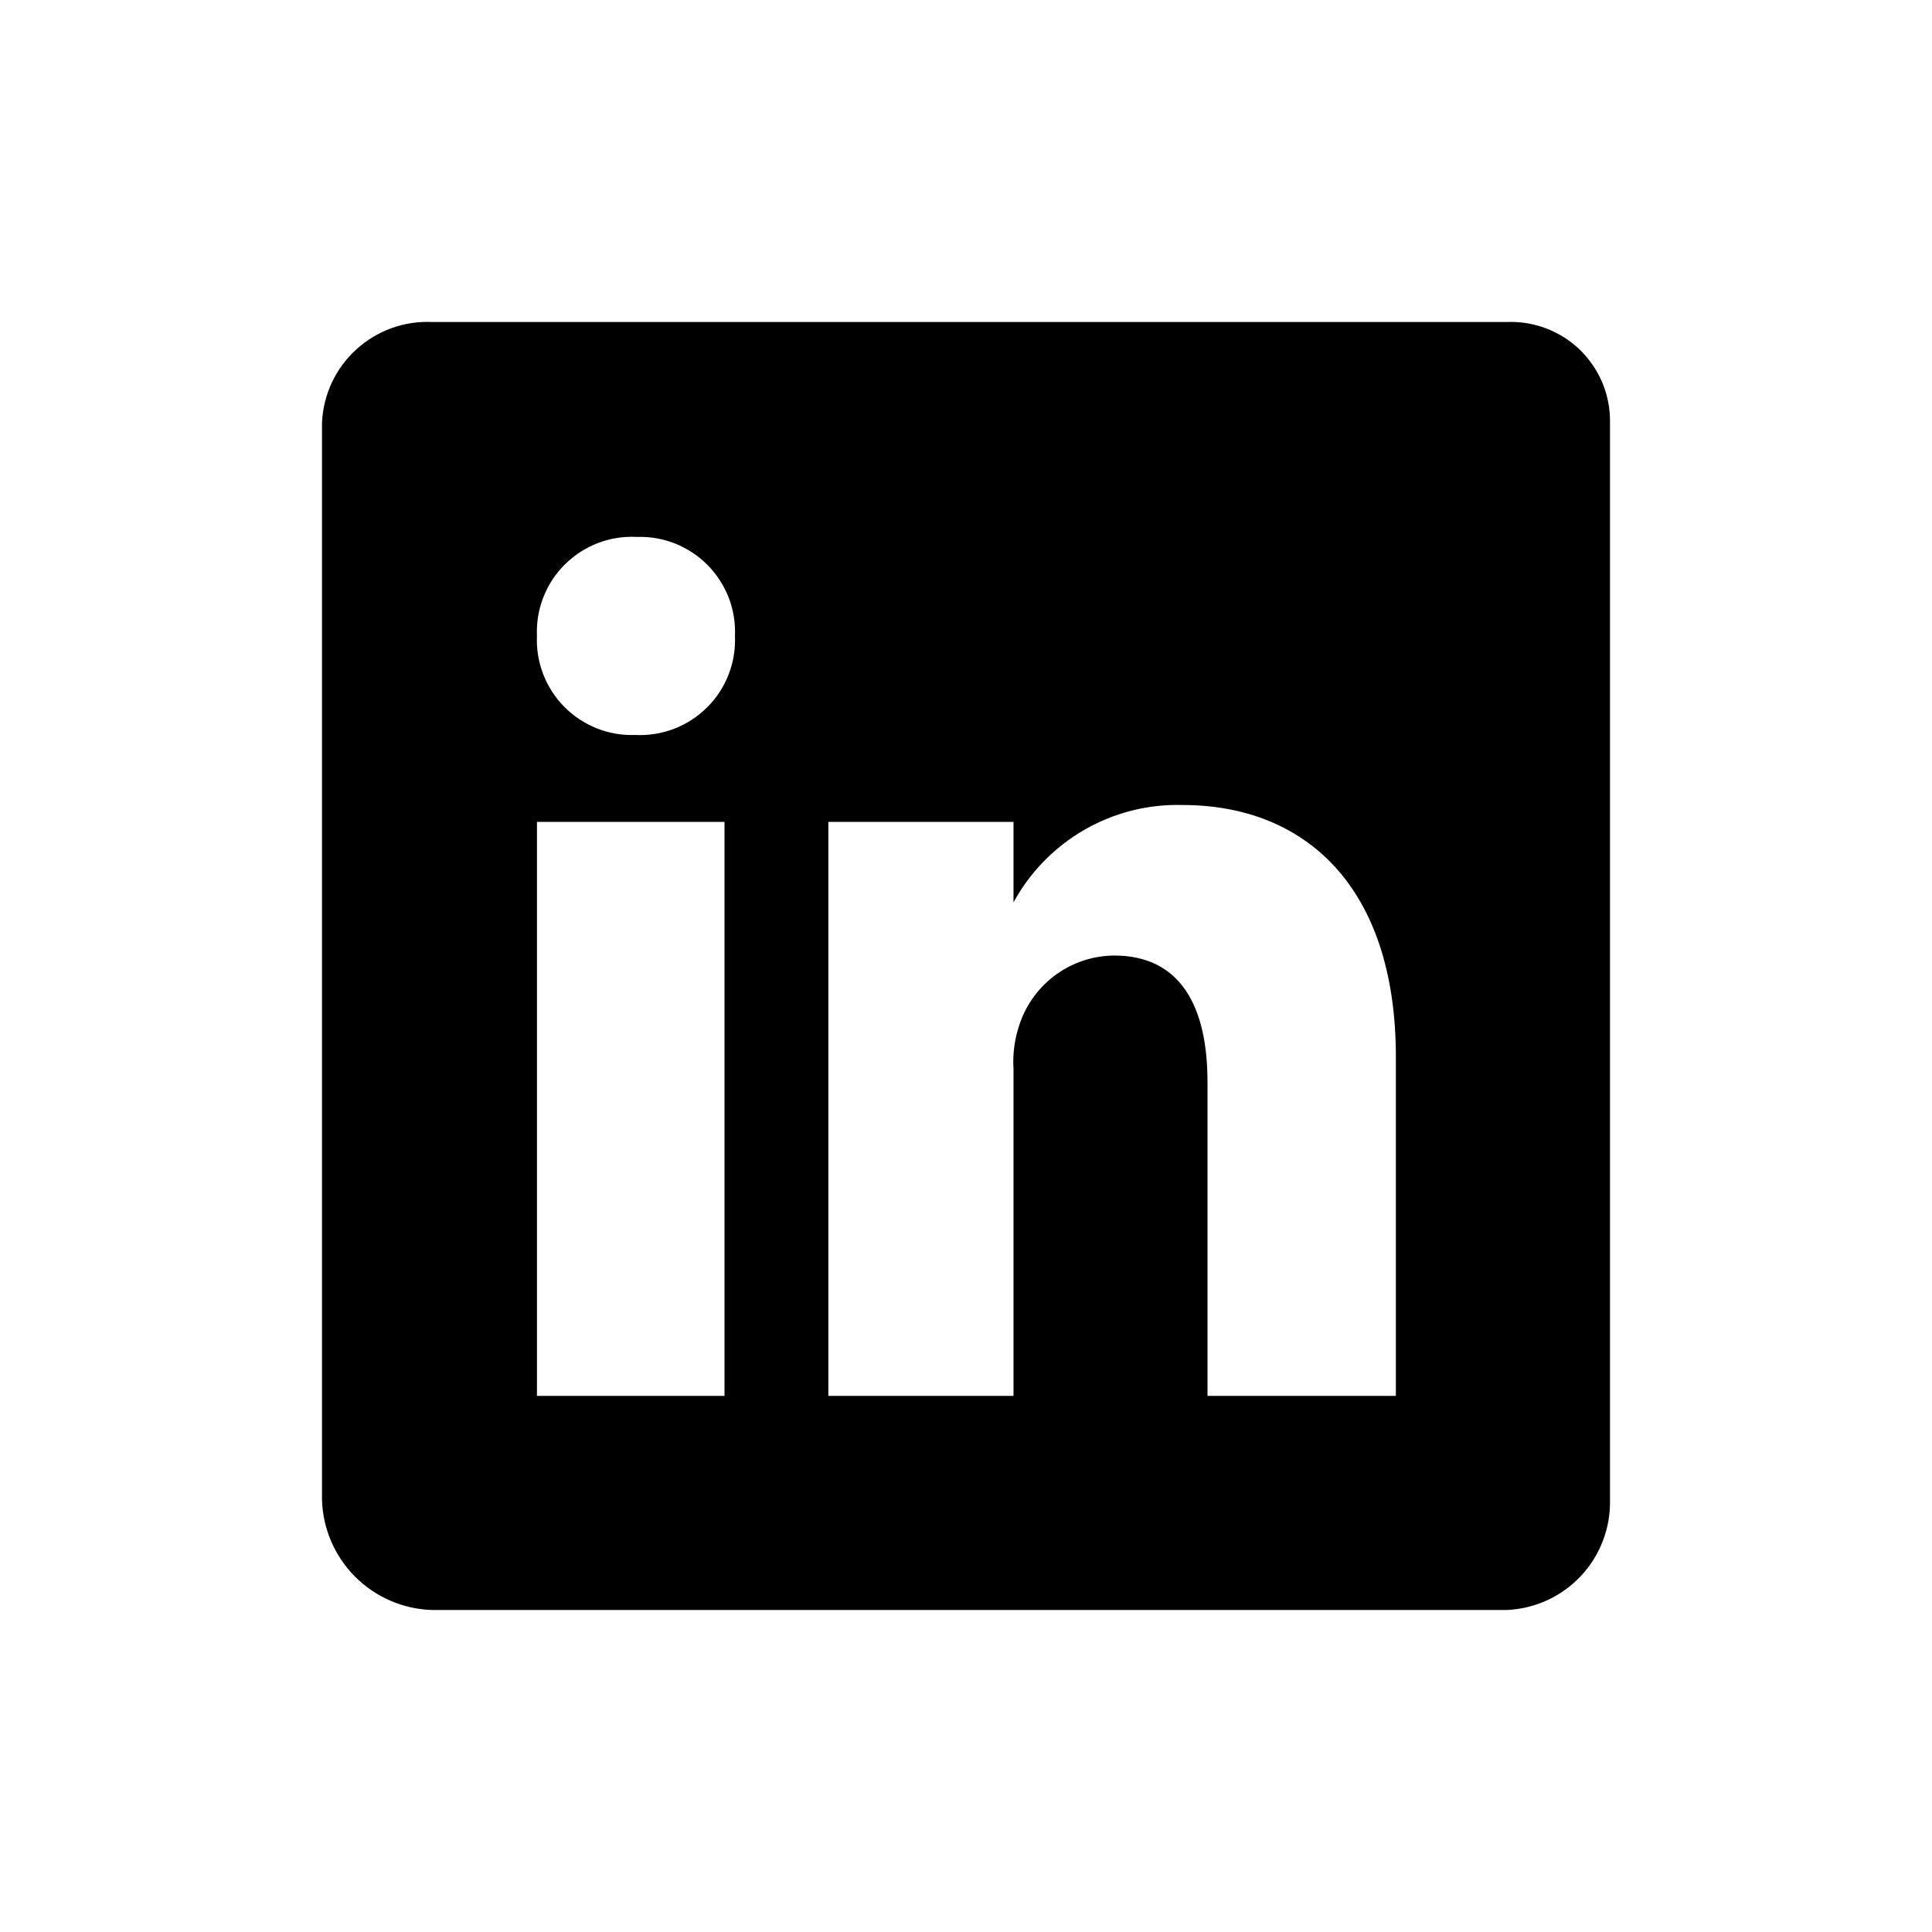
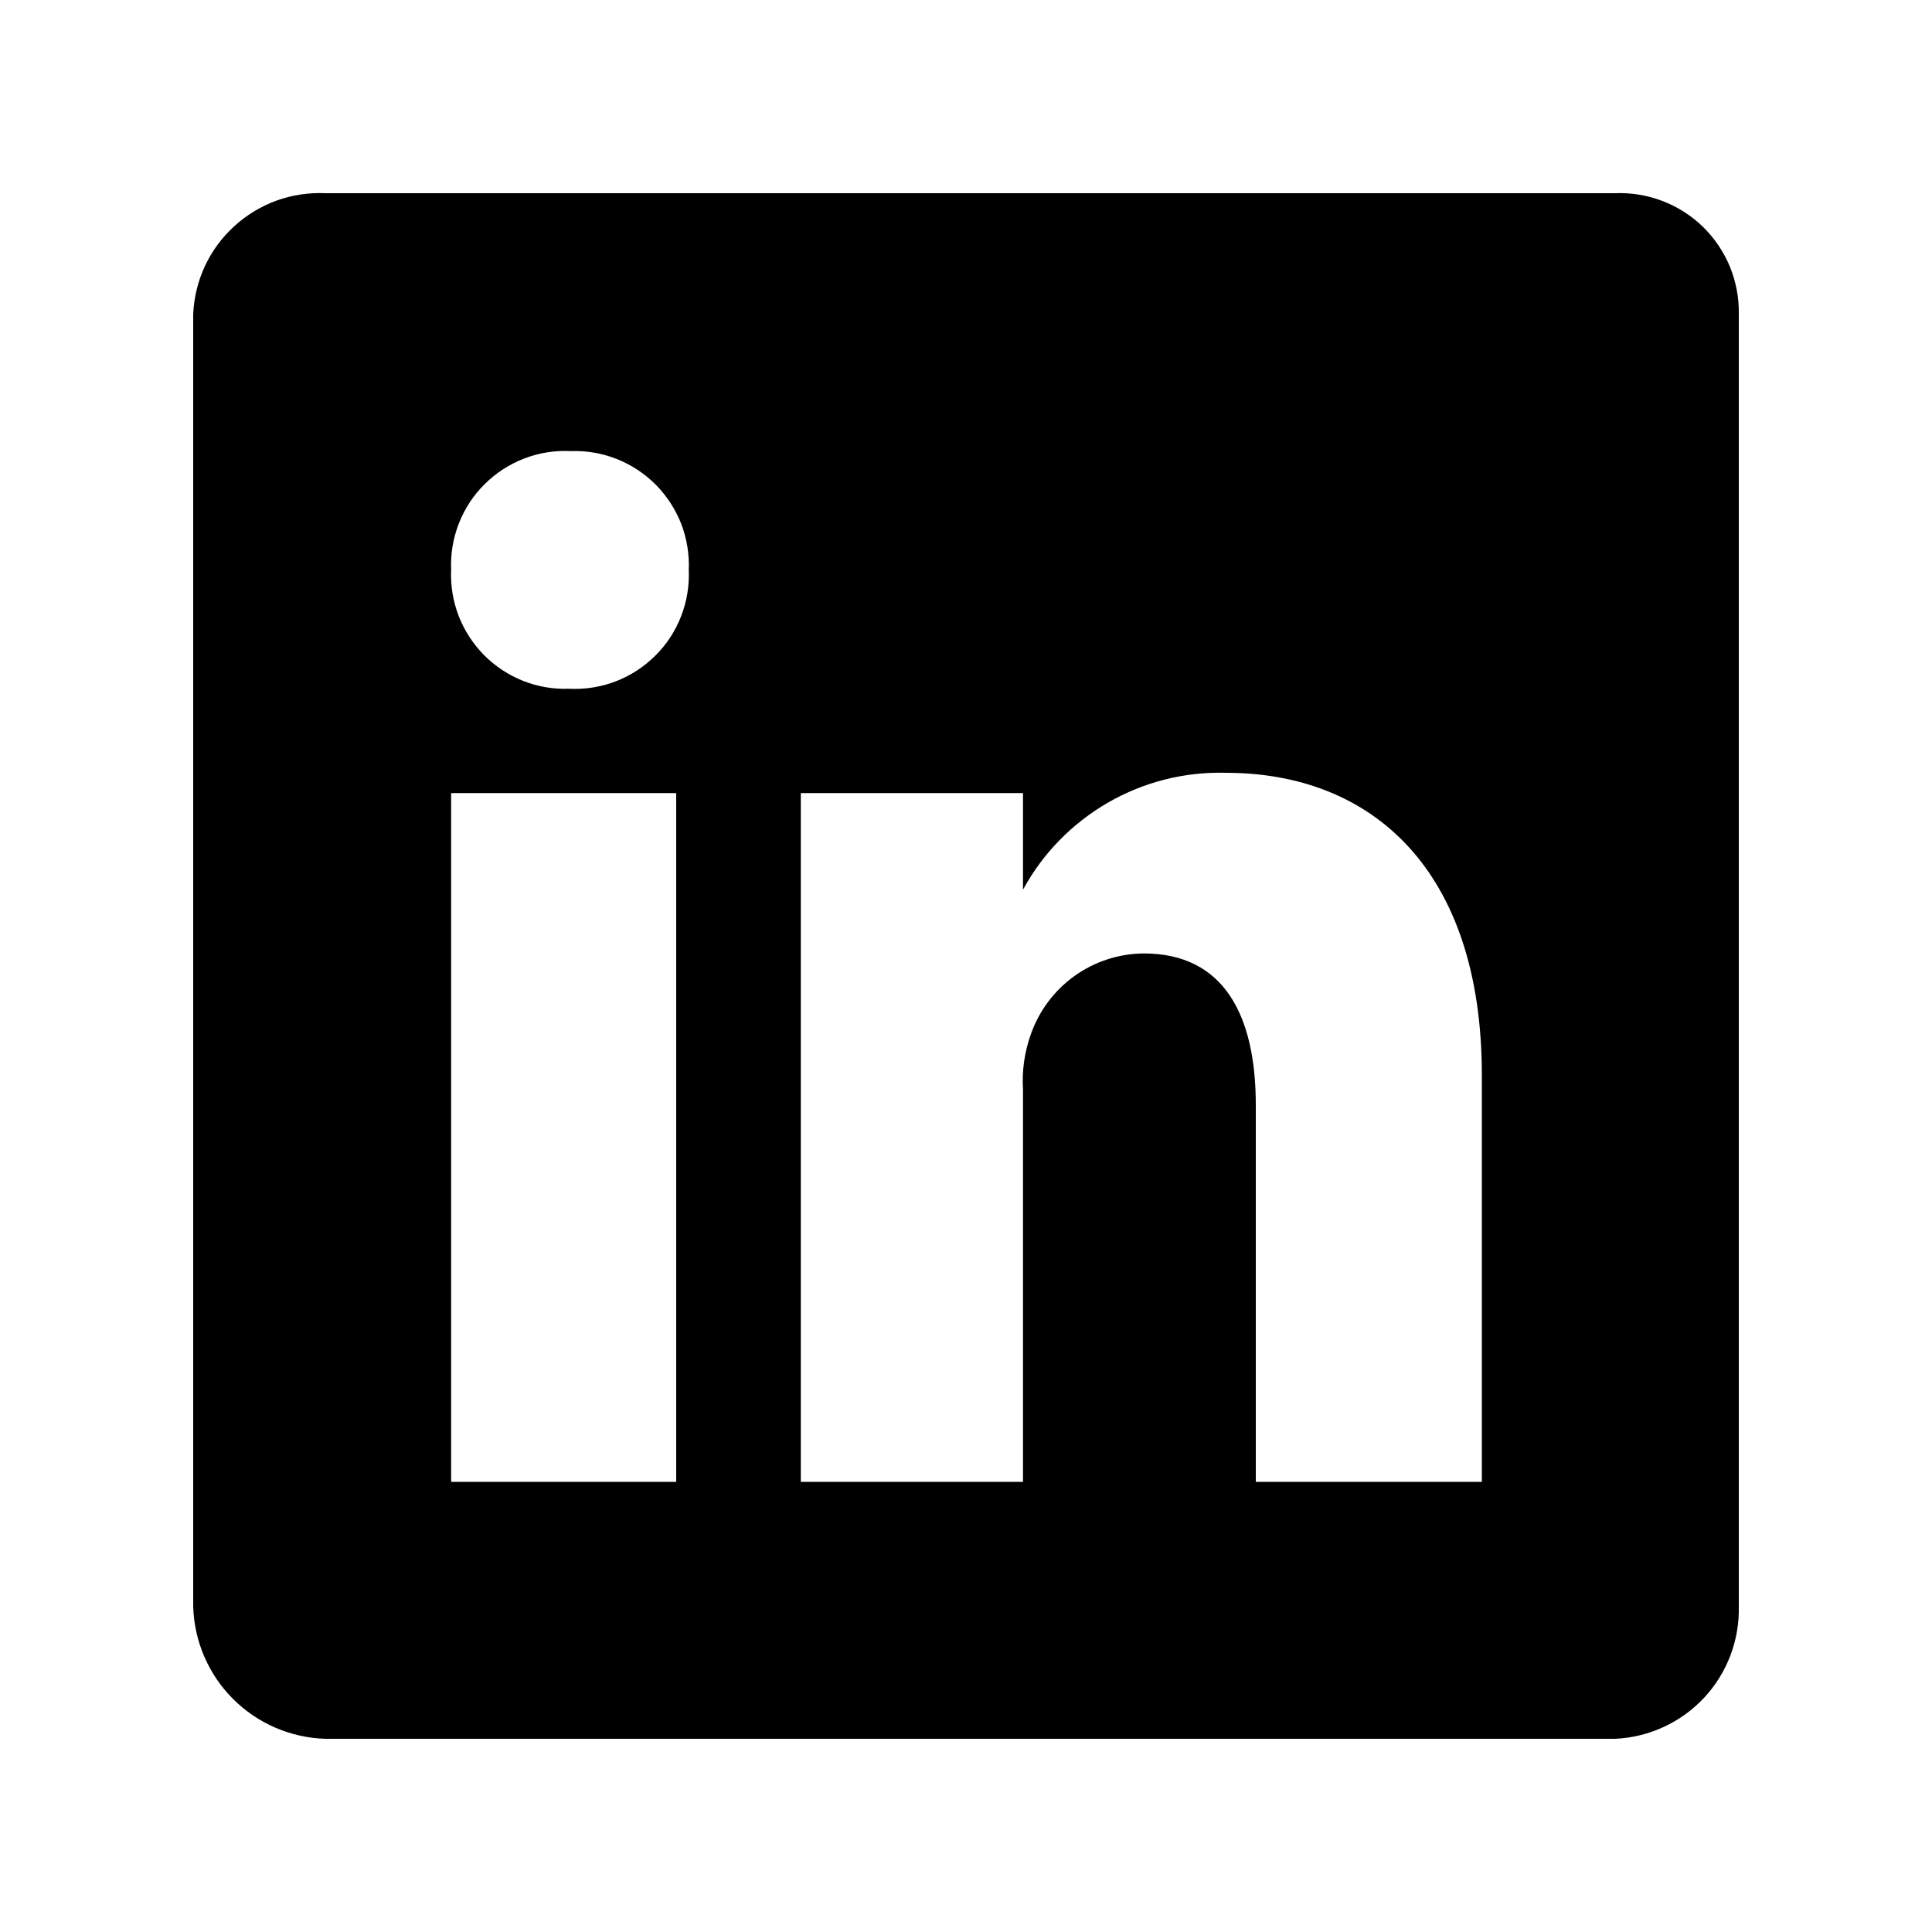
- <svg xmlns="http://www.w3.org/2000/svg" width="800px" height="800px" viewBox="0 0 24 24" fill="none">
+ <svg xmlns="http://www.w3.org/2000/svg" width="800px" height="800px" viewBox="2 2 20 20" fill="none">
  <path d="M18.72 4H5.37C5.198 3.992 5.026 4.018 4.864 4.076C4.702 4.135 4.553 4.225 4.426 4.341C4.298 4.457 4.195 4.597 4.122 4.753C4.049 4.909 4.008 5.078 4 5.25V18.63C4.01 18.99 4.158 19.333 4.412 19.587C4.667 19.842 5.01 19.99 5.37 20H18.72C19.07 19.984 19.4 19.832 19.64 19.576C19.879 19.32 20.008 18.98 20 18.63V5.25C20.003 5.082 19.971 4.916 19.908 4.761C19.844 4.606 19.749 4.466 19.63 4.349C19.51 4.232 19.367 4.141 19.211 4.081C19.054 4.021 18.887 3.993 18.72 4ZM9 17.34H6.67V10.21H9V17.34ZM7.89 9.13C7.727 9.136 7.565 9.108 7.414 9.048C7.263 8.988 7.126 8.897 7.011 8.782C6.897 8.666 6.807 8.528 6.748 8.376C6.69 8.225 6.663 8.063 6.67 7.9C6.663 7.736 6.69 7.572 6.75 7.419C6.81 7.265 6.901 7.126 7.018 7.011C7.135 6.895 7.274 6.805 7.428 6.746C7.582 6.687 7.746 6.661 7.91 6.67C8.073 6.664 8.235 6.692 8.386 6.752C8.537 6.812 8.674 6.903 8.789 7.018C8.903 7.134 8.993 7.272 9.052 7.423C9.11 7.575 9.137 7.737 9.13 7.9C9.137 8.064 9.11 8.228 9.05 8.381C8.99 8.535 8.899 8.674 8.782 8.789C8.665 8.905 8.526 8.995 8.372 9.054C8.218 9.113 8.054 9.138 7.89 9.13ZM17.34 17.34H15V13.44C15 12.51 14.67 11.87 13.84 11.87C13.582 11.872 13.331 11.954 13.122 12.104C12.912 12.255 12.755 12.466 12.67 12.71C12.605 12.893 12.578 13.086 12.59 13.28V17.34H10.29V10.21H12.59V11.21C12.794 10.834 13.099 10.523 13.469 10.309C13.84 10.095 14.262 9.988 14.69 10C16.2 10 17.34 11 17.34 13.13V17.34Z" fill="#000000" />
</svg>
